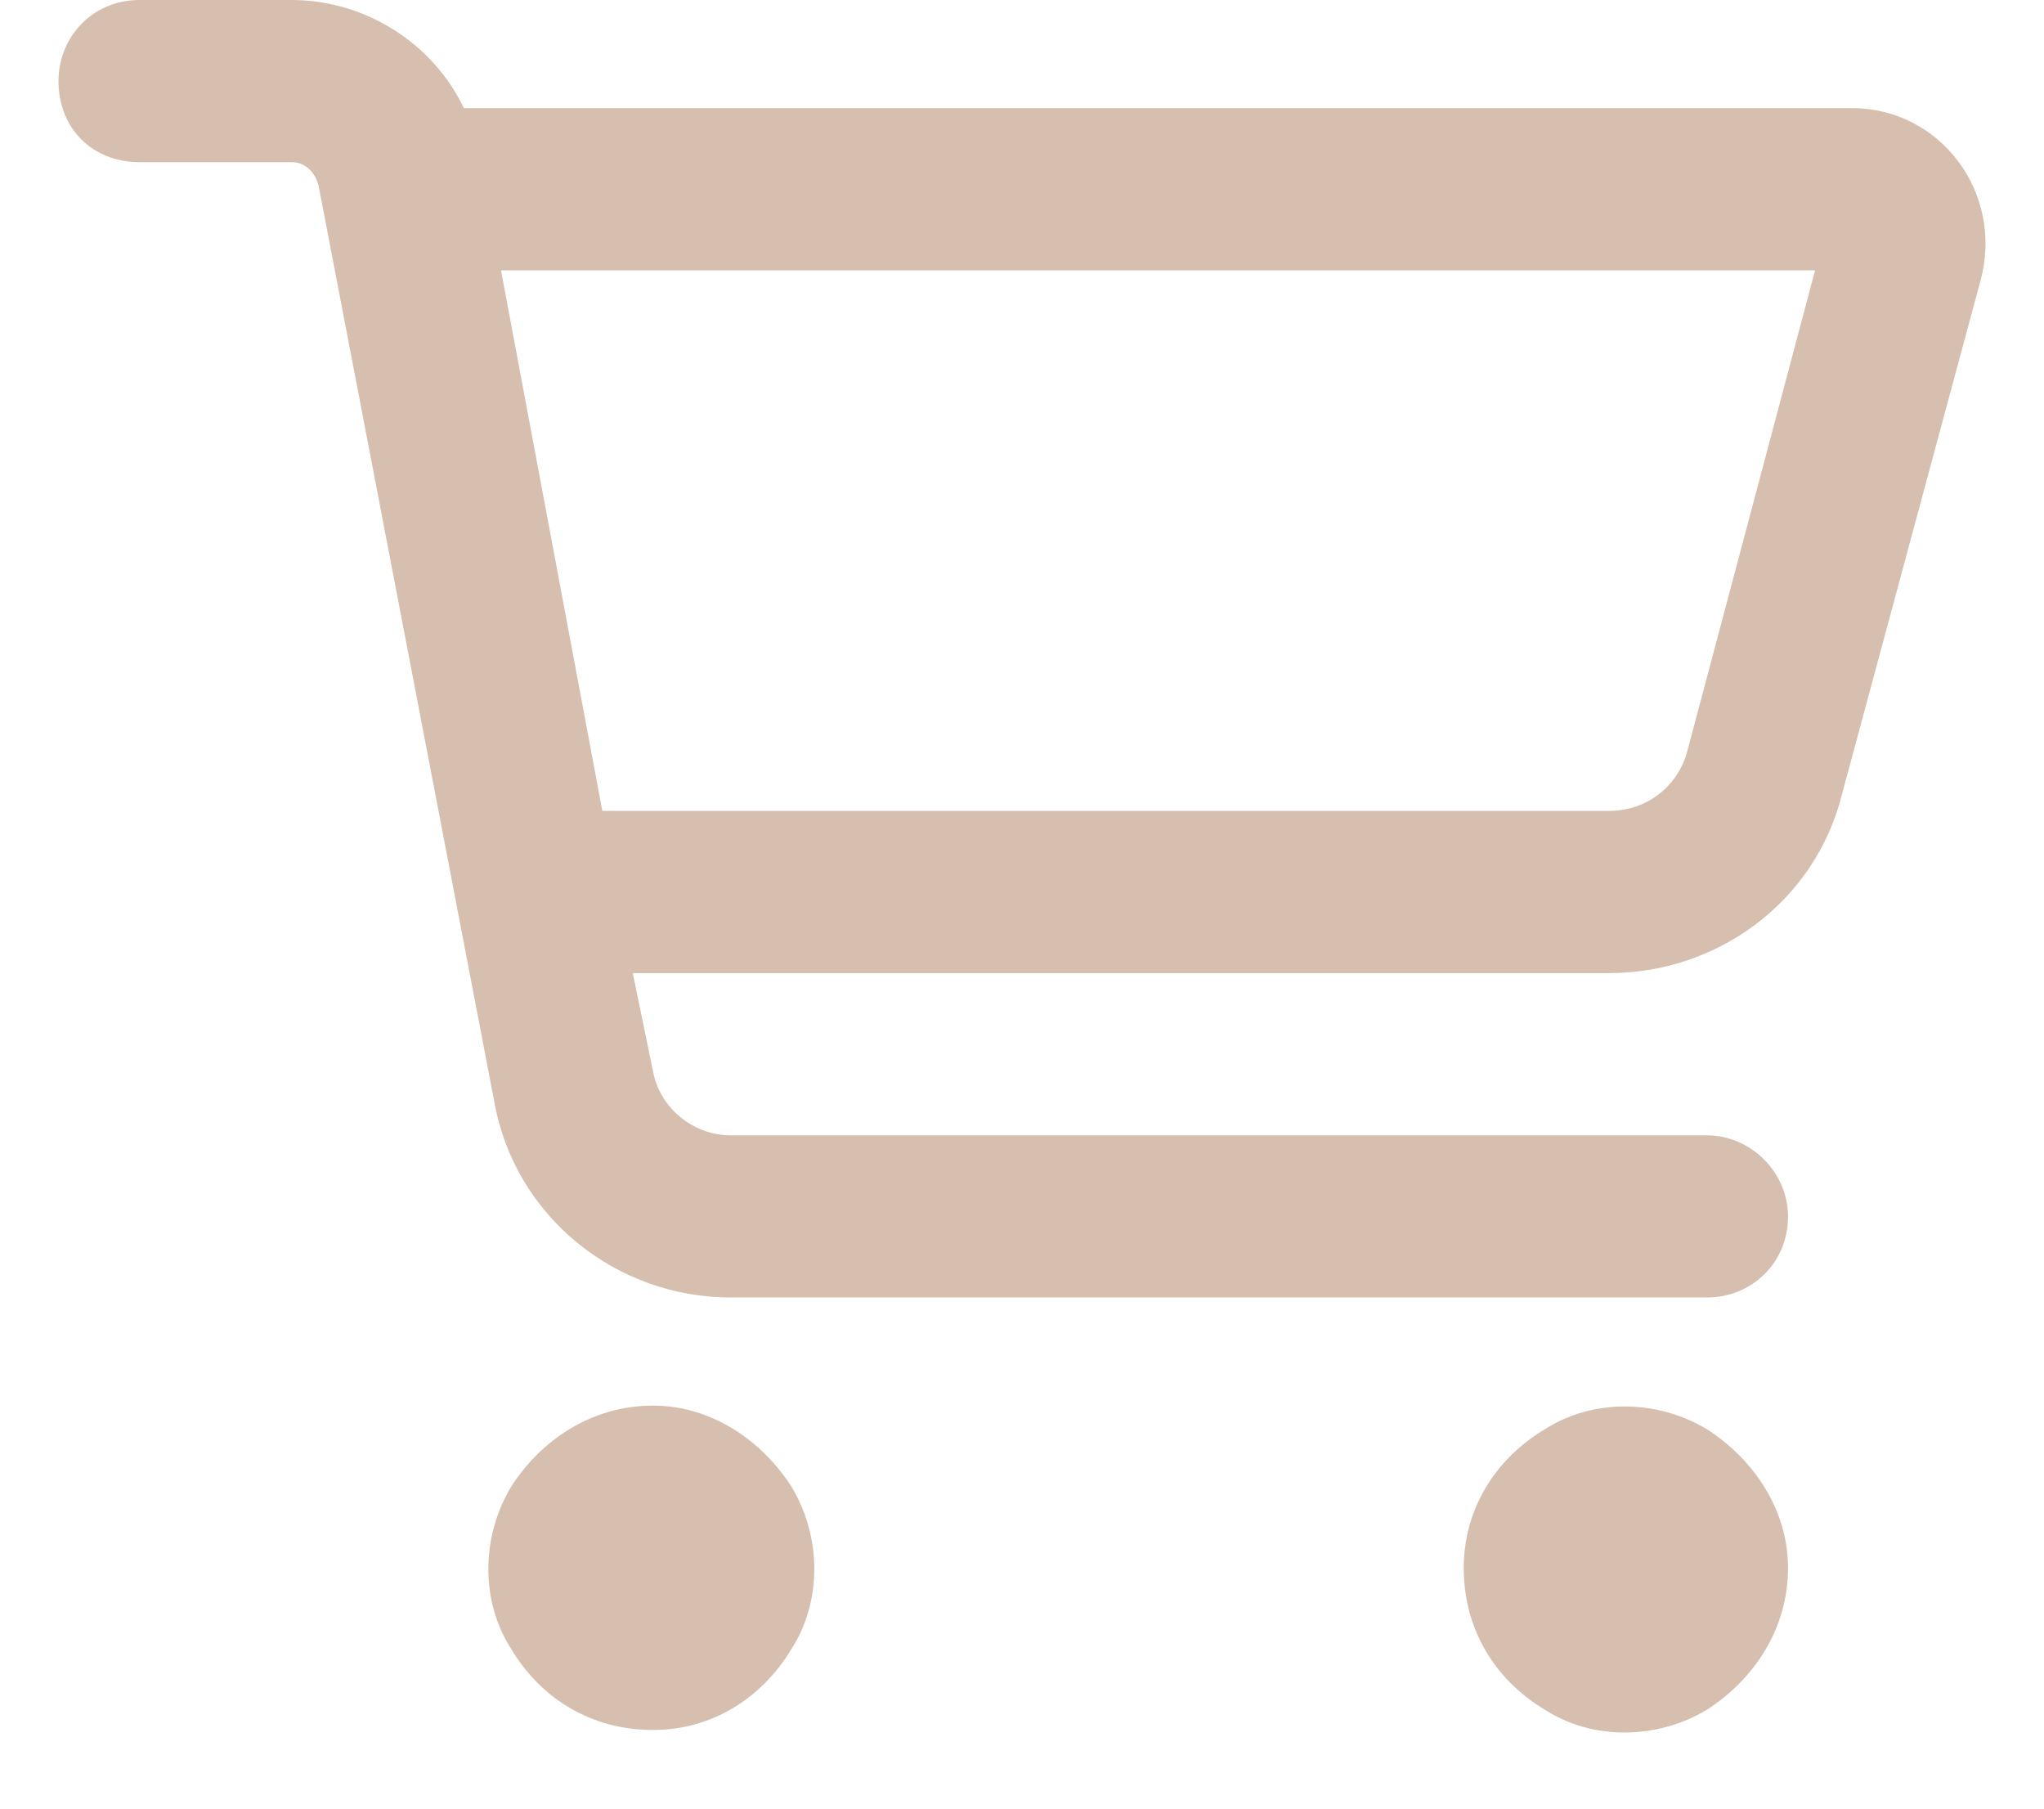
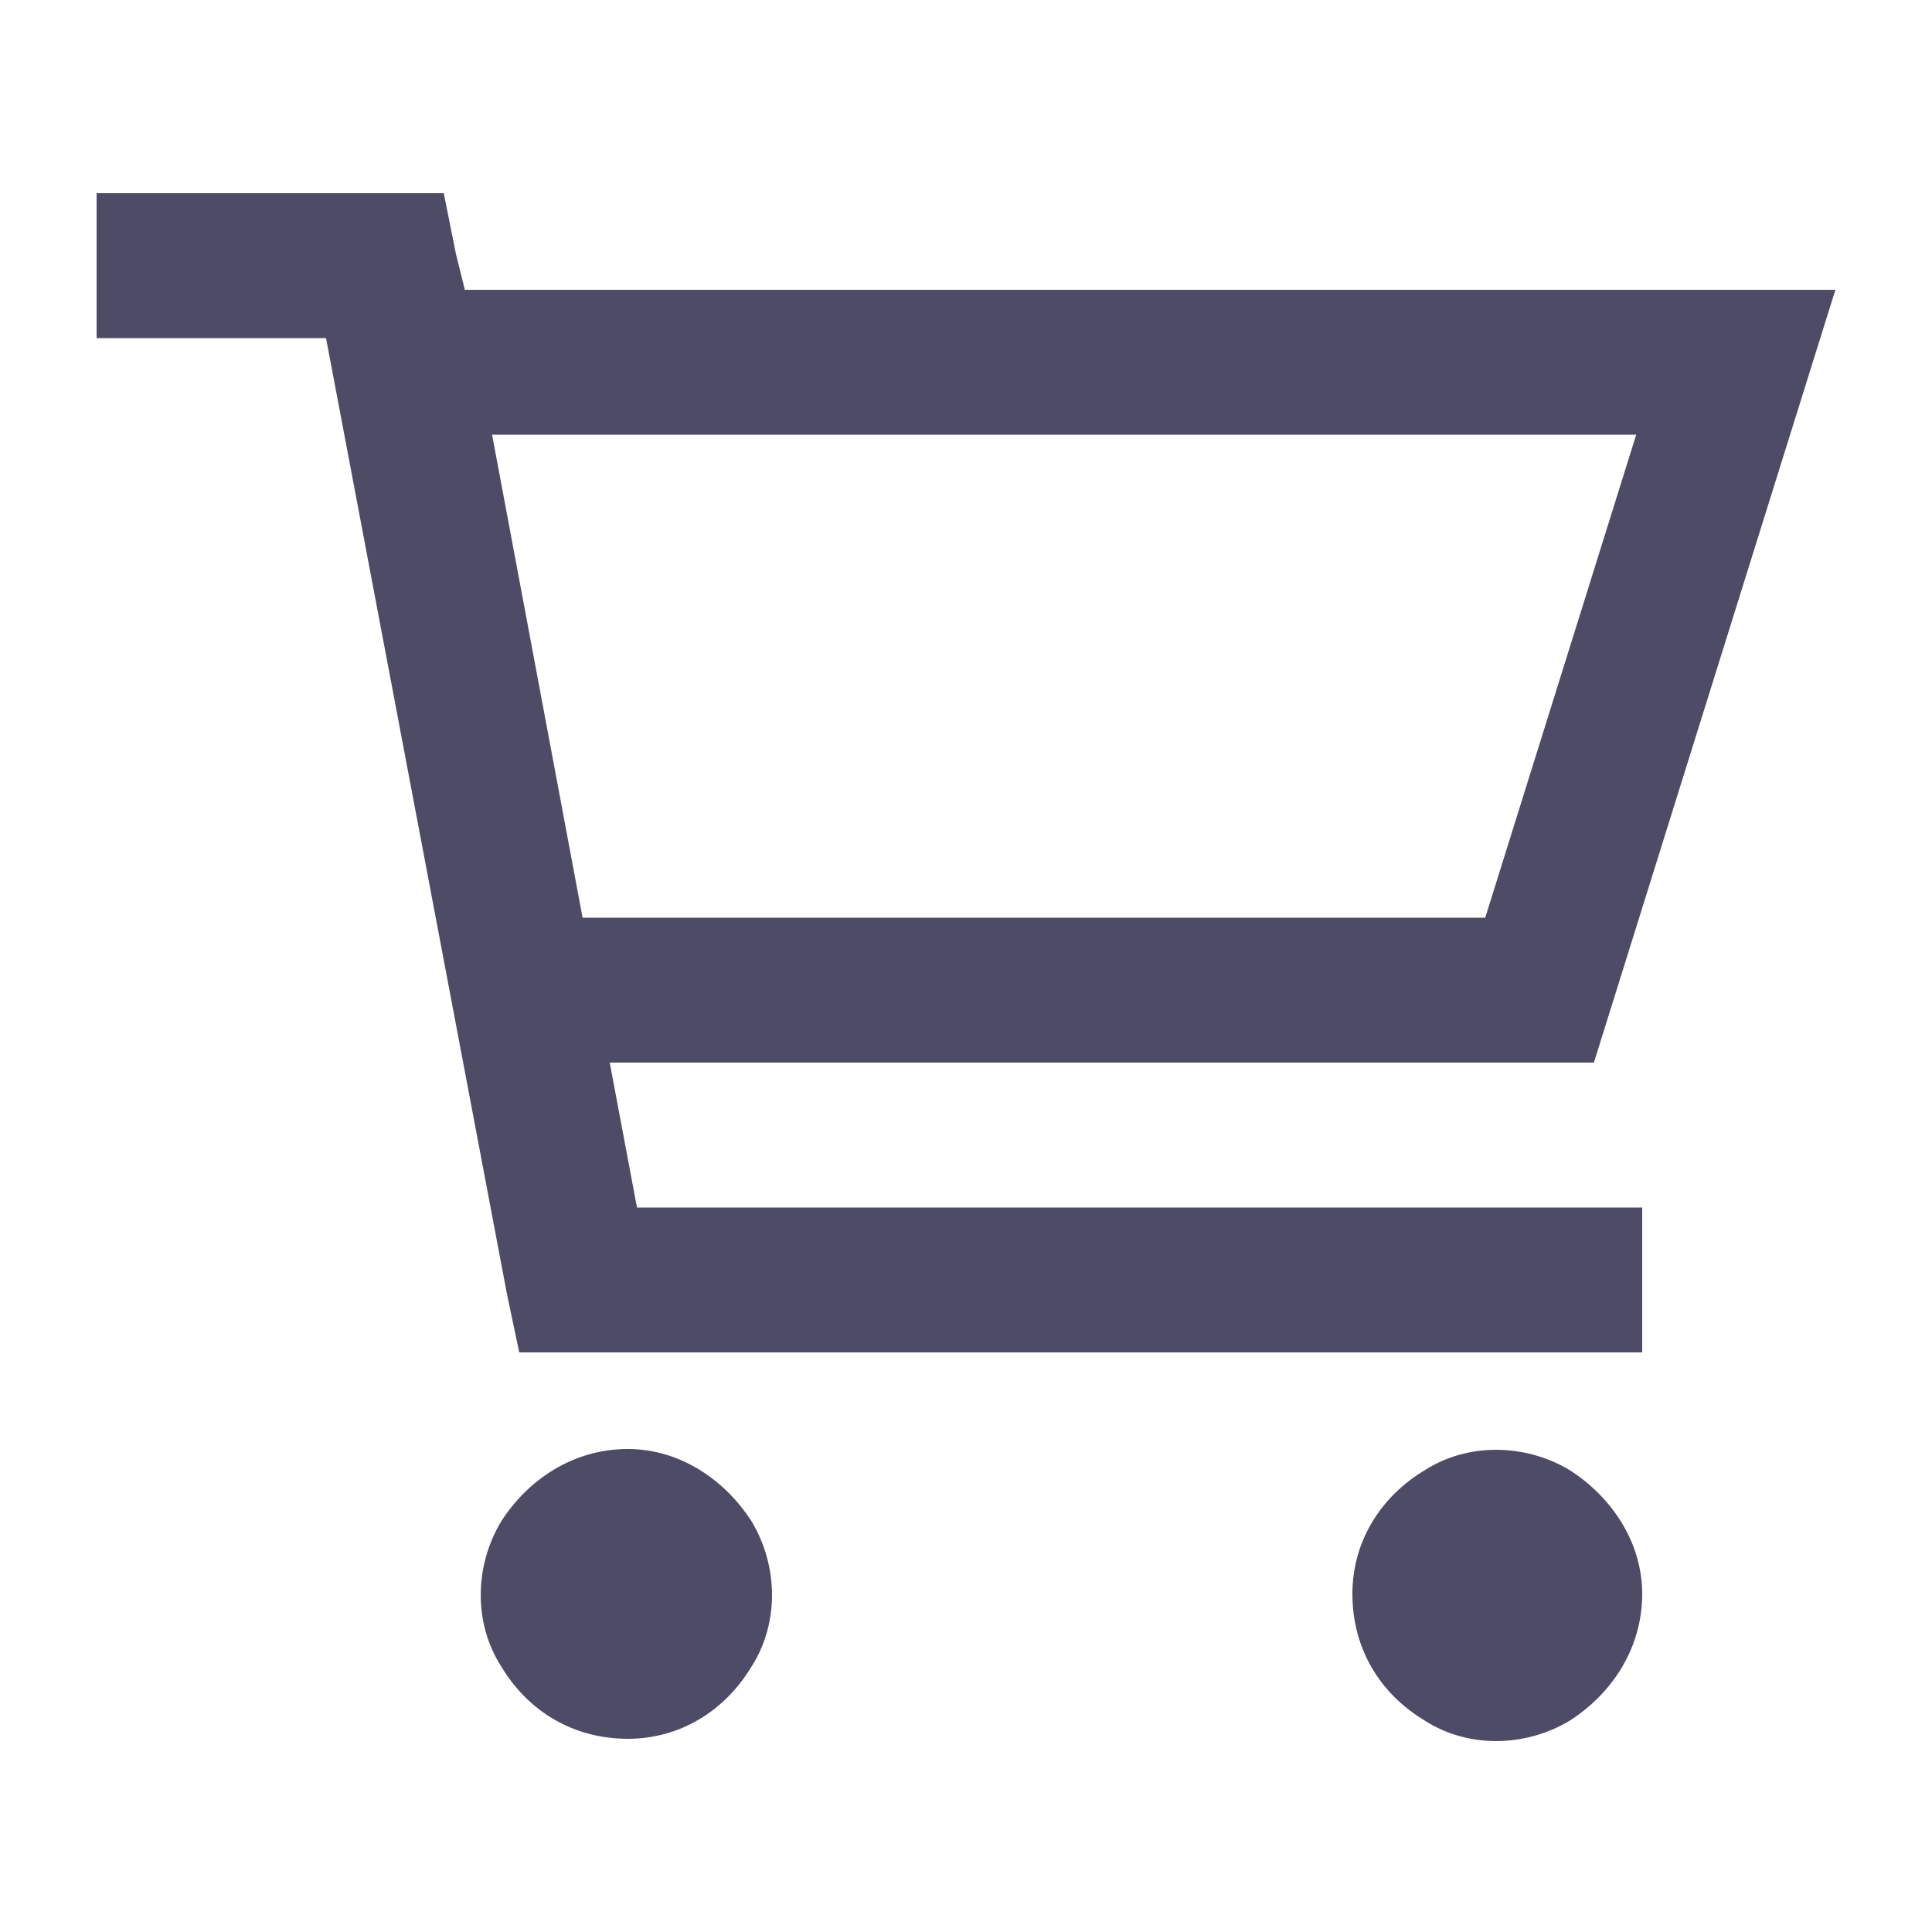
- <svg xmlns="http://www.w3.org/2000/svg" width="26" height="23" viewBox="0 0 26 23" fill="none">
-   <path d="M1.775 0H3.709C4.654 0 5.513 0.559 5.9 1.375H23.56C24.678 1.375 25.494 2.449 25.193 3.566L23.431 10.098C23.088 11.473 21.842 12.375 20.467 12.375H8.049L8.306 13.621C8.392 14.094 8.822 14.438 9.295 14.438H21.713C22.271 14.438 22.744 14.91 22.744 15.469C22.744 16.07 22.271 16.5 21.713 16.5H9.295C7.834 16.5 6.545 15.469 6.287 14.008L4.053 2.363C4.01 2.191 3.881 2.062 3.709 2.062H1.775C1.174 2.062 0.744 1.633 0.744 1.031C0.744 0.473 1.174 0 1.775 0ZM6.373 3.438L7.662 10.312H20.467C20.939 10.312 21.326 10.012 21.455 9.582L23.088 3.438H6.373ZM8.306 22C7.533 22 6.888 21.613 6.502 20.969C6.115 20.367 6.115 19.551 6.502 18.906C6.888 18.305 7.533 17.875 8.306 17.875C9.037 17.875 9.681 18.305 10.068 18.906C10.455 19.551 10.455 20.367 10.068 20.969C9.681 21.613 9.037 22 8.306 22ZM22.744 19.938C22.744 20.711 22.314 21.355 21.713 21.742C21.068 22.129 20.252 22.129 19.65 21.742C19.006 21.355 18.619 20.711 18.619 19.938C18.619 19.207 19.006 18.562 19.65 18.176C20.252 17.789 21.068 17.789 21.713 18.176C22.314 18.562 22.744 19.207 22.744 19.938Z" fill="#D6BFAF" />
+ <svg xmlns="http://www.w3.org/2000/svg" width="20" height="20" viewBox="0 0 20 20" fill="none">
+   <path d="M1.75 2H4H4.594L4.719 2.625L4.812 3H17.406H19L18.531 4.5L16.5 11H6.312L6.594 12.5H16.25H17V14H16.25H6H5.375L5.25 13.406L3.375 3.5H1.75H1V2H1.75ZM6.031 9.5H15.375L16.938 4.5H5.094L6.031 9.5ZM6.5 18C5.938 18 5.469 17.719 5.188 17.25C4.906 16.812 4.906 16.219 5.188 15.75C5.469 15.312 5.938 15 6.5 15C7.031 15 7.5 15.312 7.781 15.75C8.062 16.219 8.062 16.812 7.781 17.25C7.5 17.719 7.031 18 6.5 18ZM17 16.5C17 17.062 16.688 17.531 16.25 17.812C15.781 18.094 15.188 18.094 14.75 17.812C14.281 17.531 14 17.062 14 16.5C14 15.969 14.281 15.5 14.75 15.219C15.188 14.938 15.781 14.938 16.25 15.219C16.688 15.5 17 15.969 17 16.5Z" fill="#4E4B66" />
</svg>
